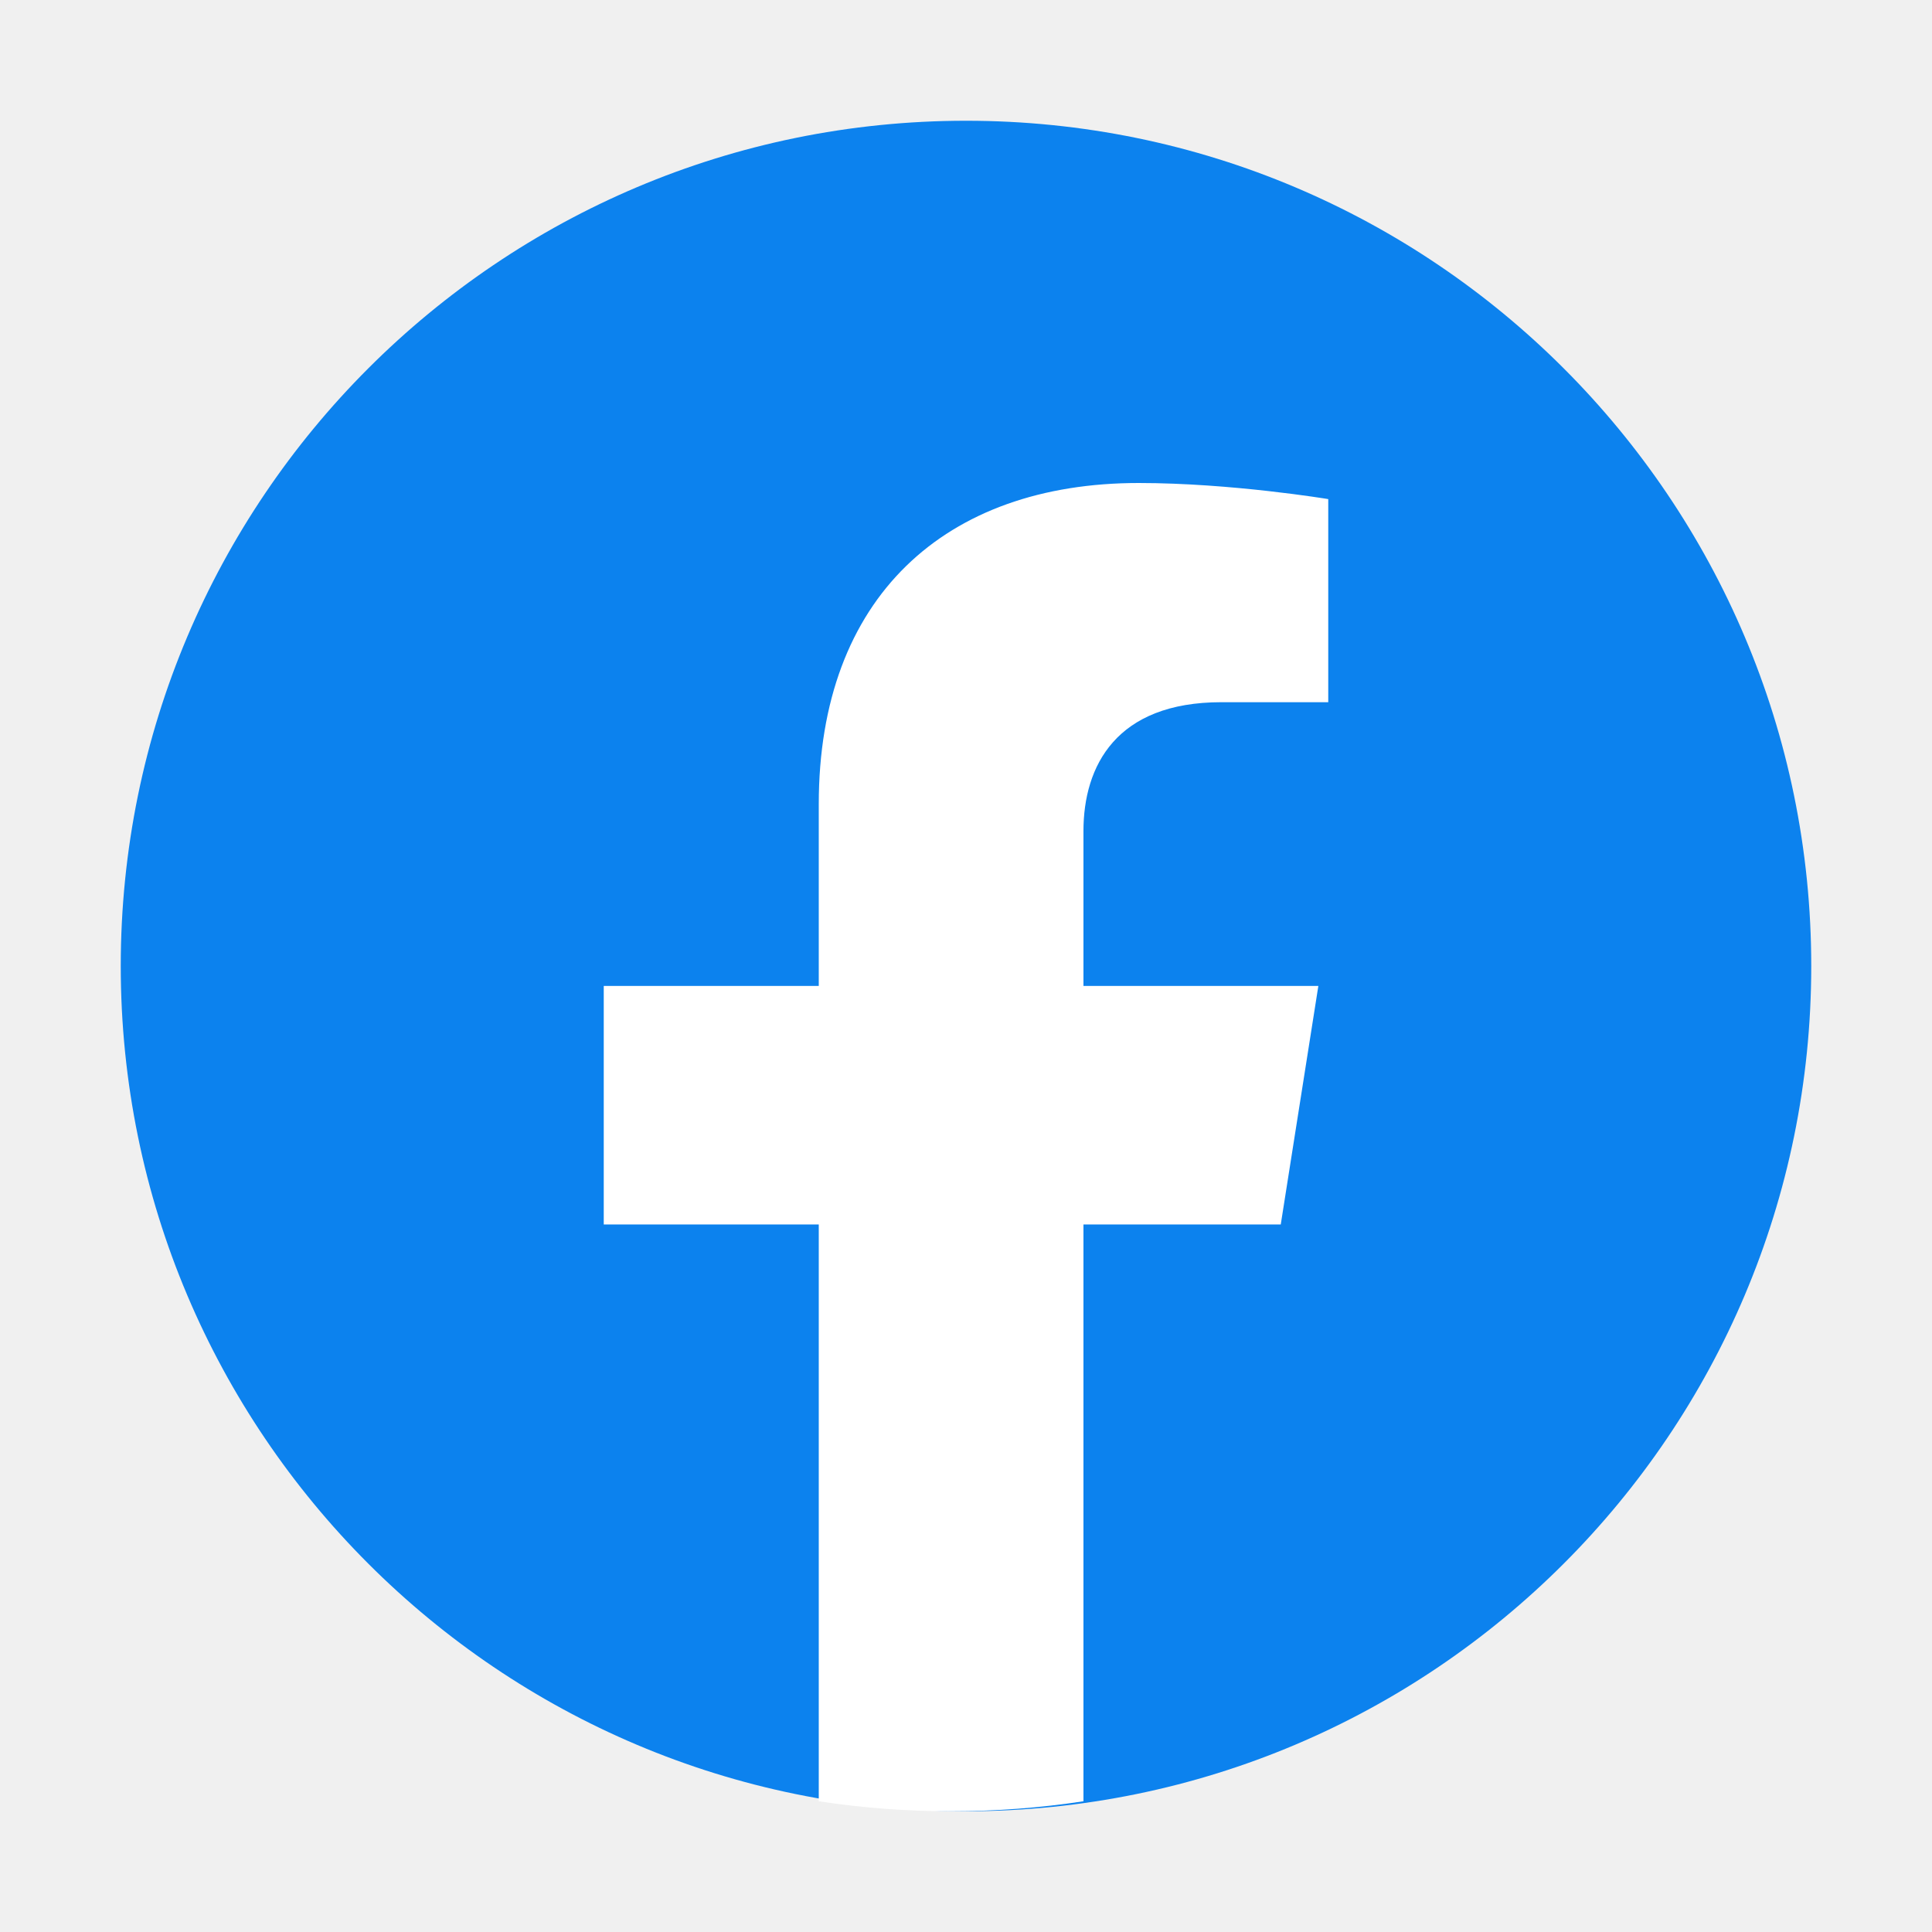
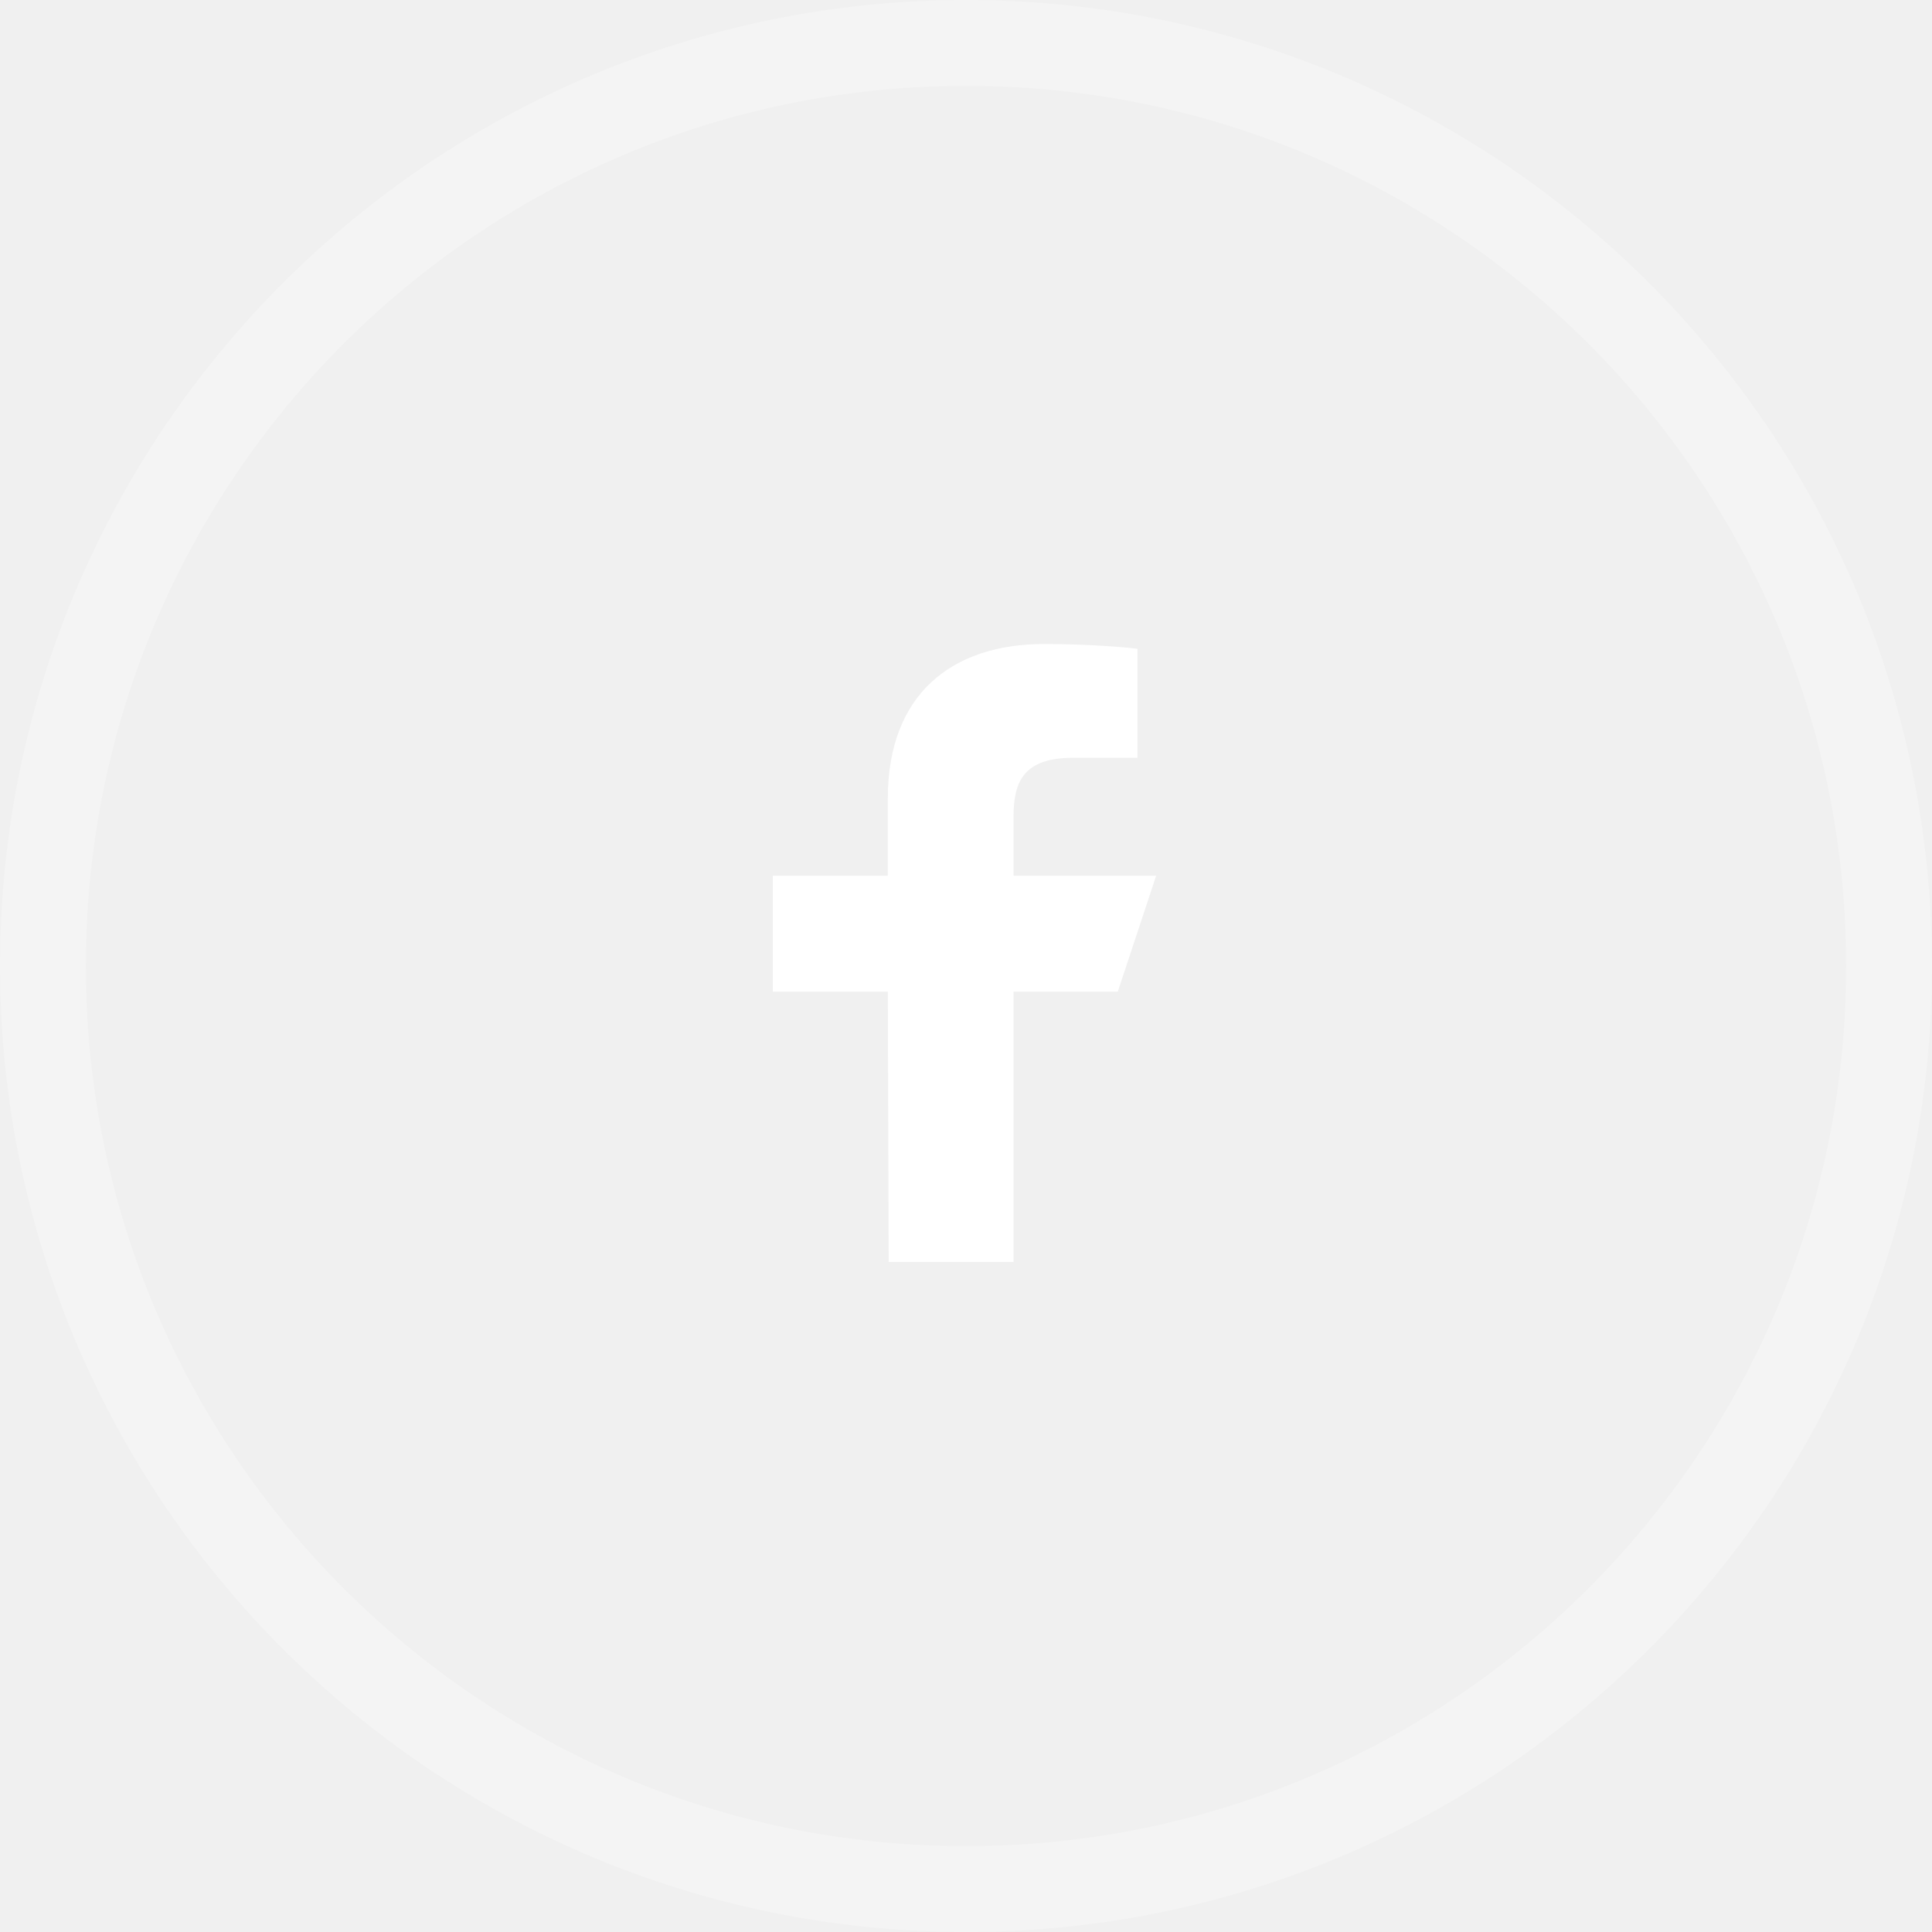
- <svg xmlns="http://www.w3.org/2000/svg" width="24" height="24" viewBox="0 0 24 24" fill="none">
-   <circle cx="12" cy="12" r="10.5" fill="#0C82EE" />
-   <path d="M15.91 15.211L16.377 12.248H13.459V10.325C13.459 9.514 13.866 8.723 15.173 8.723H16.5V6.2C16.5 6.2 15.296 6 14.145 6C11.741 6 10.171 7.42 10.171 9.989V12.248H7.5V15.211H10.171V22.376C10.707 22.458 11.256 22.5 11.815 22.5C12.374 22.5 12.923 22.458 13.459 22.376V15.211H15.91Z" fill="white" />
+ <svg xmlns="http://www.w3.org/2000/svg" width="45" height="45" viewBox="0 0 45 45" fill="none">
+   <path opacity="0.25" d="M44 22.5C44 34.374 34.374 44 22.5 44C10.626 44 1 34.374 1 22.5C1 10.626 10.626 1 22.5 1C34.374 1 44 10.626 44 22.5Z" stroke="white" stroke-width="2" />
+   <path d="M20.699 29.393L20.679 23.096H18V20.397H20.679V18.598C20.679 16.17 22.171 15 24.321 15C25.351 15 26.236 15.077 26.494 15.112V17.649L25.003 17.65C23.834 17.65 23.607 18.21 23.607 19.031V20.397H26.929L26.036 23.096H23.607V29.393H20.699Z" fill="white" />
</svg>
